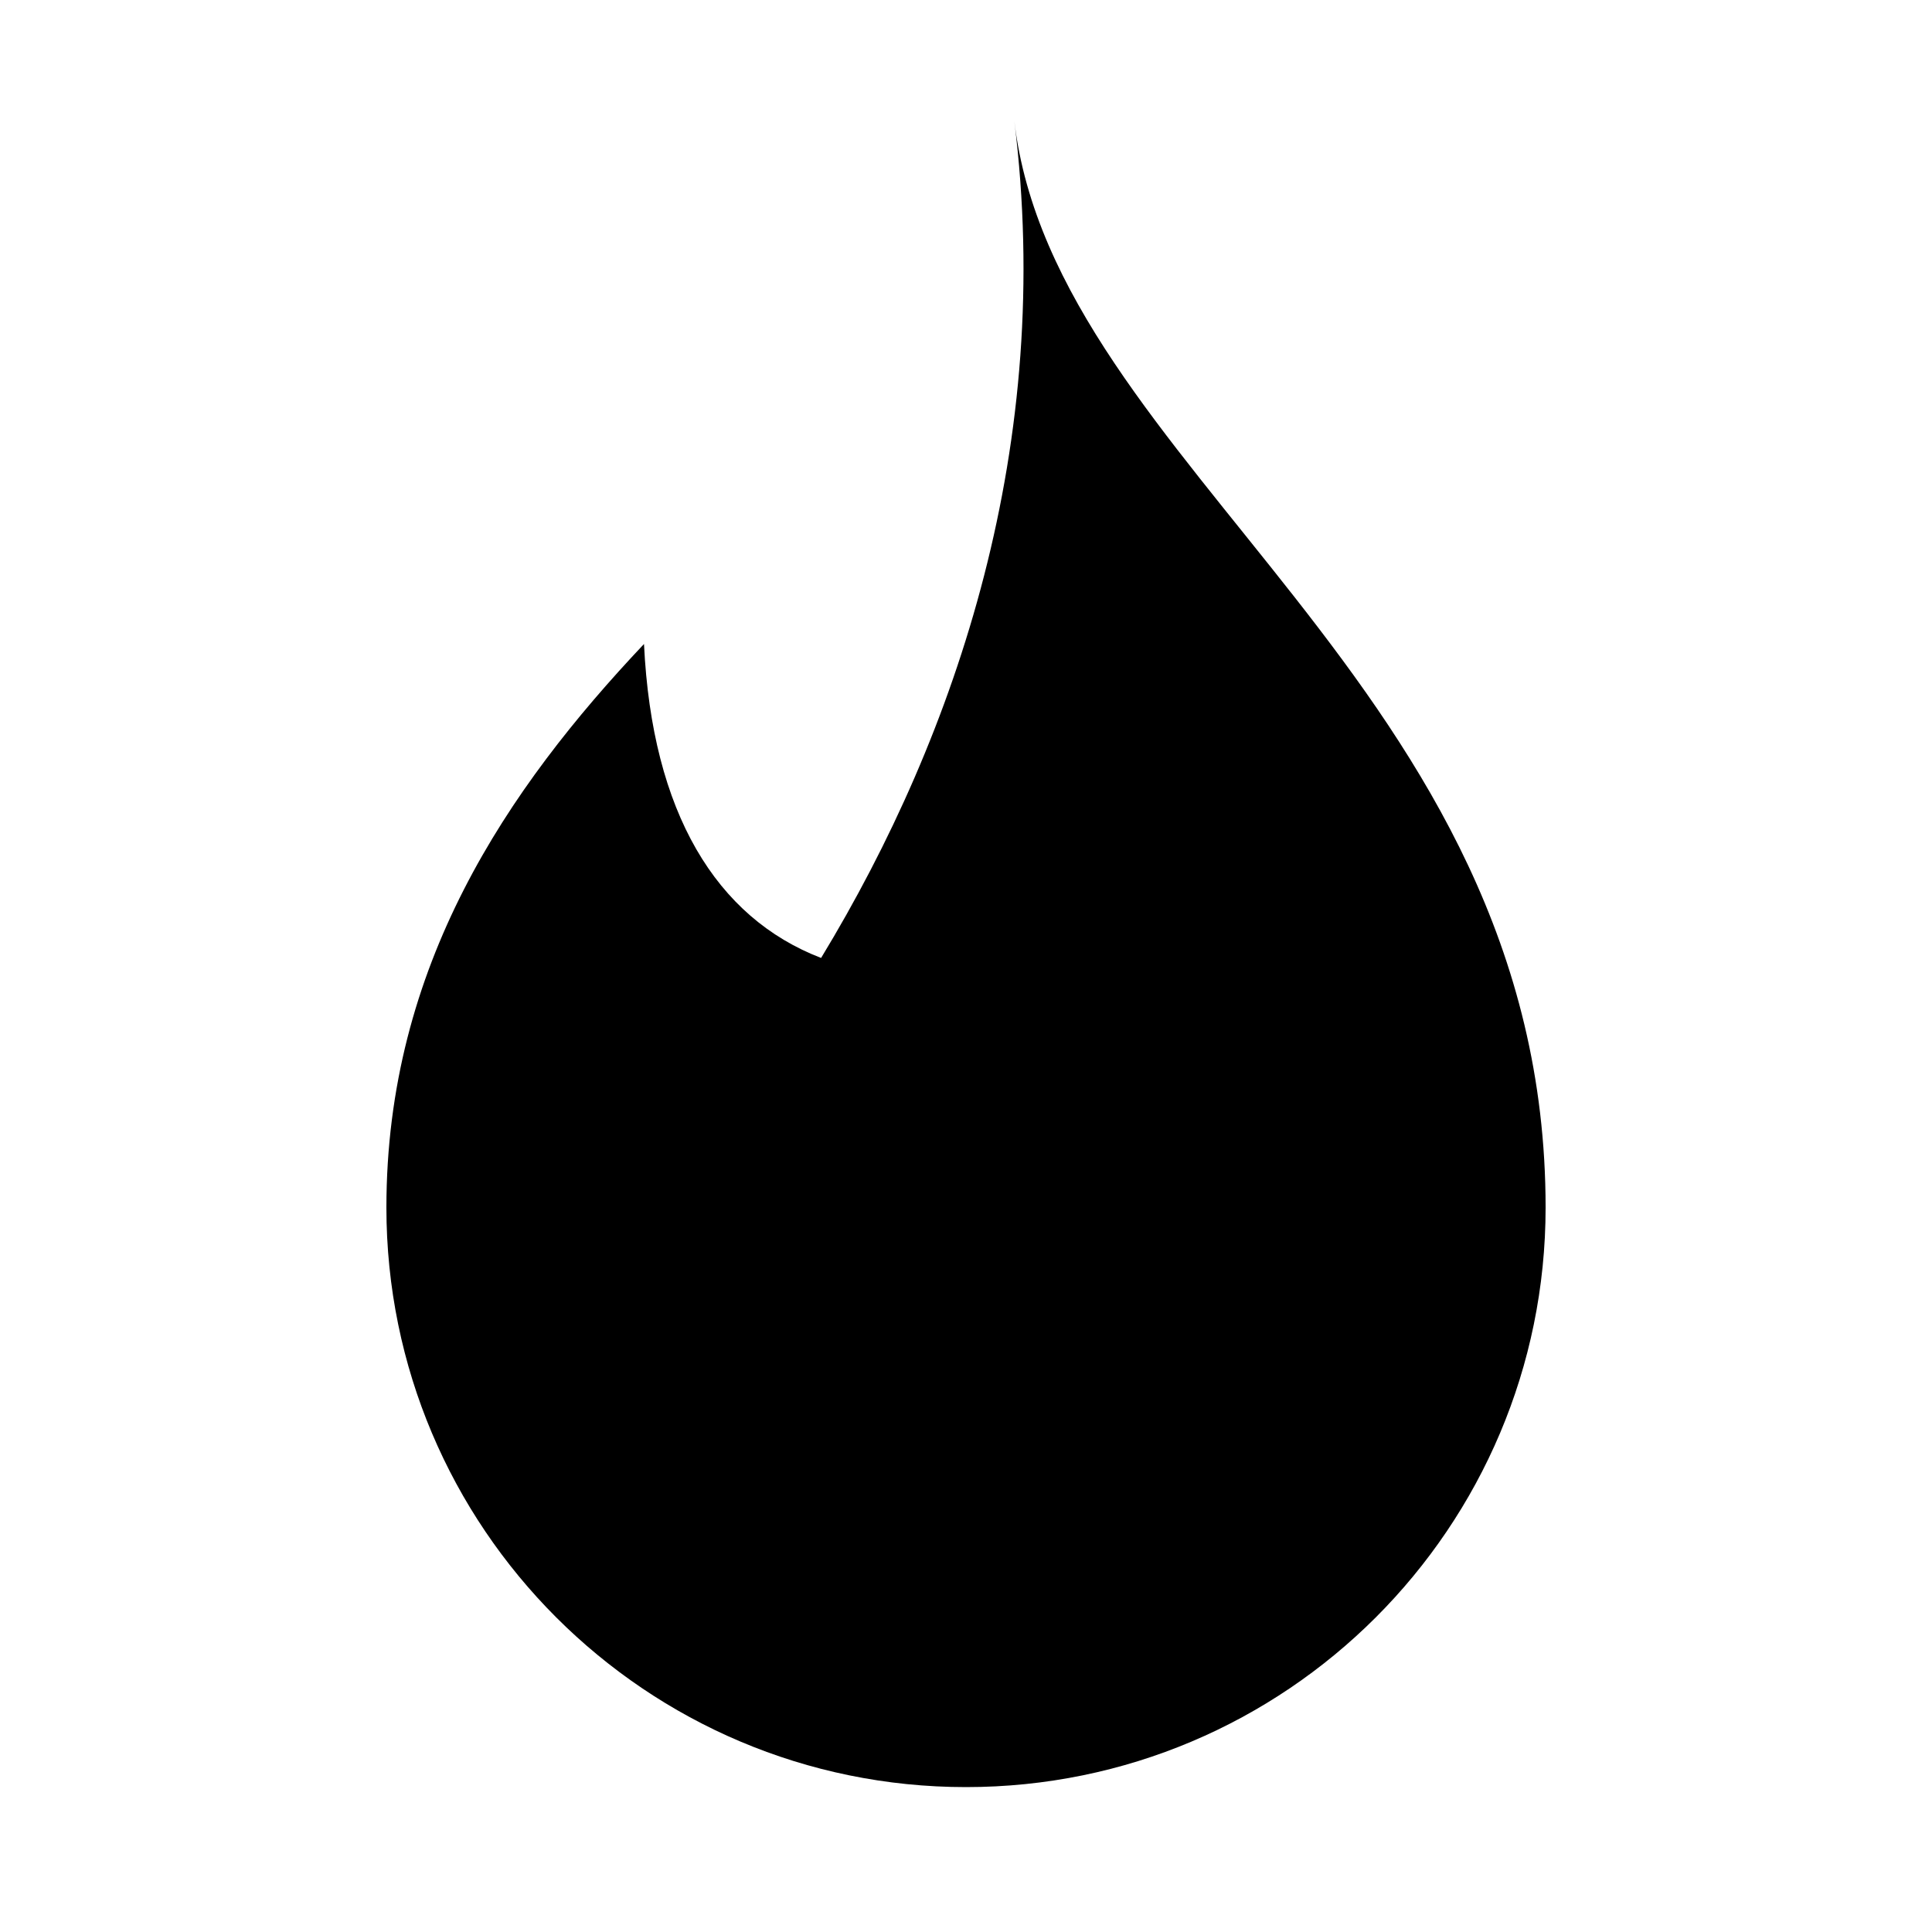
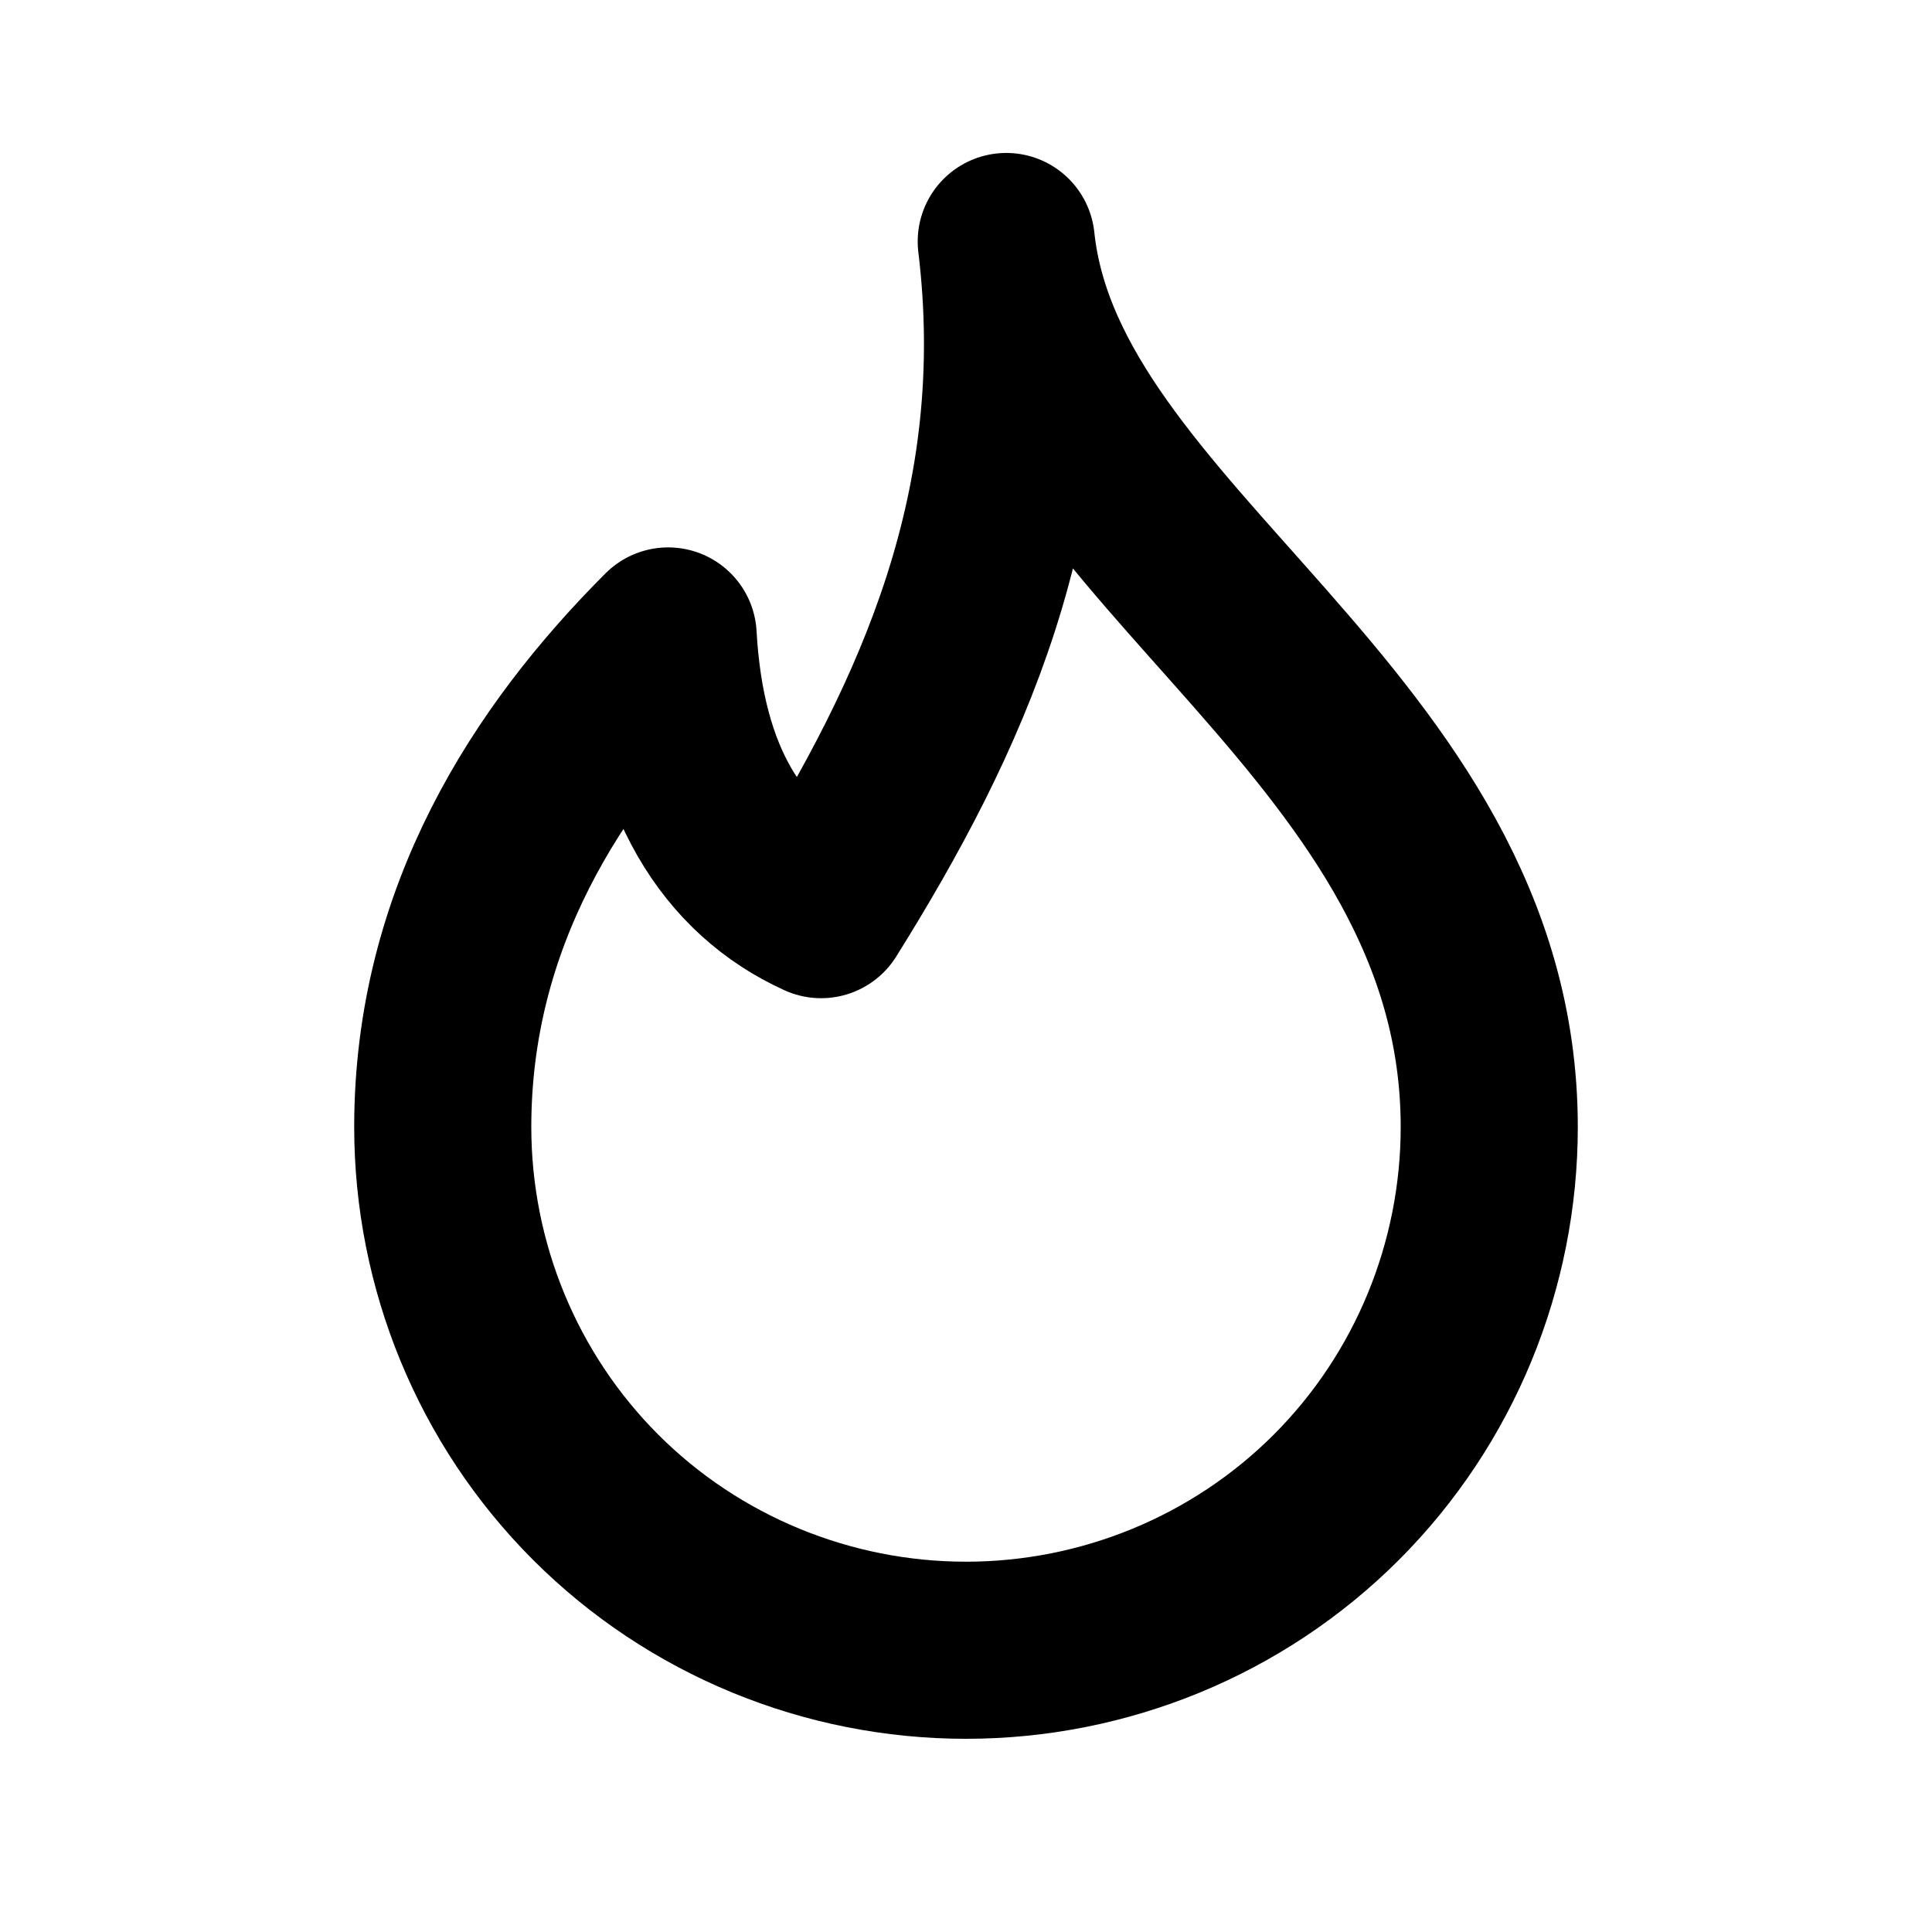
- <svg xmlns="http://www.w3.org/2000/svg" viewBox="0 0 24 24">
-   <path fill="#000" d="M12.6 1.5c.5 4.3 6.6 7 6.6 13.5a7.2 7.2 0 0 1-14.4 0c0-3 1.5-5.2 3.2-7 .1 2.1.9 3.4 2.2 3.9 1.7-2.8 2.9-6.4 2.4-10.4z" />
+ <svg xmlns="http://www.w3.org/2000/svg" width="24" height="24" viewBox="0 0 24 24" fill="none">
+   <path d="M12.5 3C12.9 6.8 18.5 9 18.5 14C18.5 15.72 17.82 17.38 16.6 18.6C15.38 19.82 13.72 20.5 12 20.5C10.28 20.5 8.62 19.82 7.4 18.6C6.18 17.38 5.5 15.72 5.5 14C5.5 11.4 6.8 9.4 8.3 7.9C8.4 9.7 9.1 10.8 10.2 11.3C11.7 8.9 12.9 6.3 12.5 3Z" stroke="#000" stroke-width="2.2" stroke-linecap="round" stroke-linejoin="round" />
</svg>
